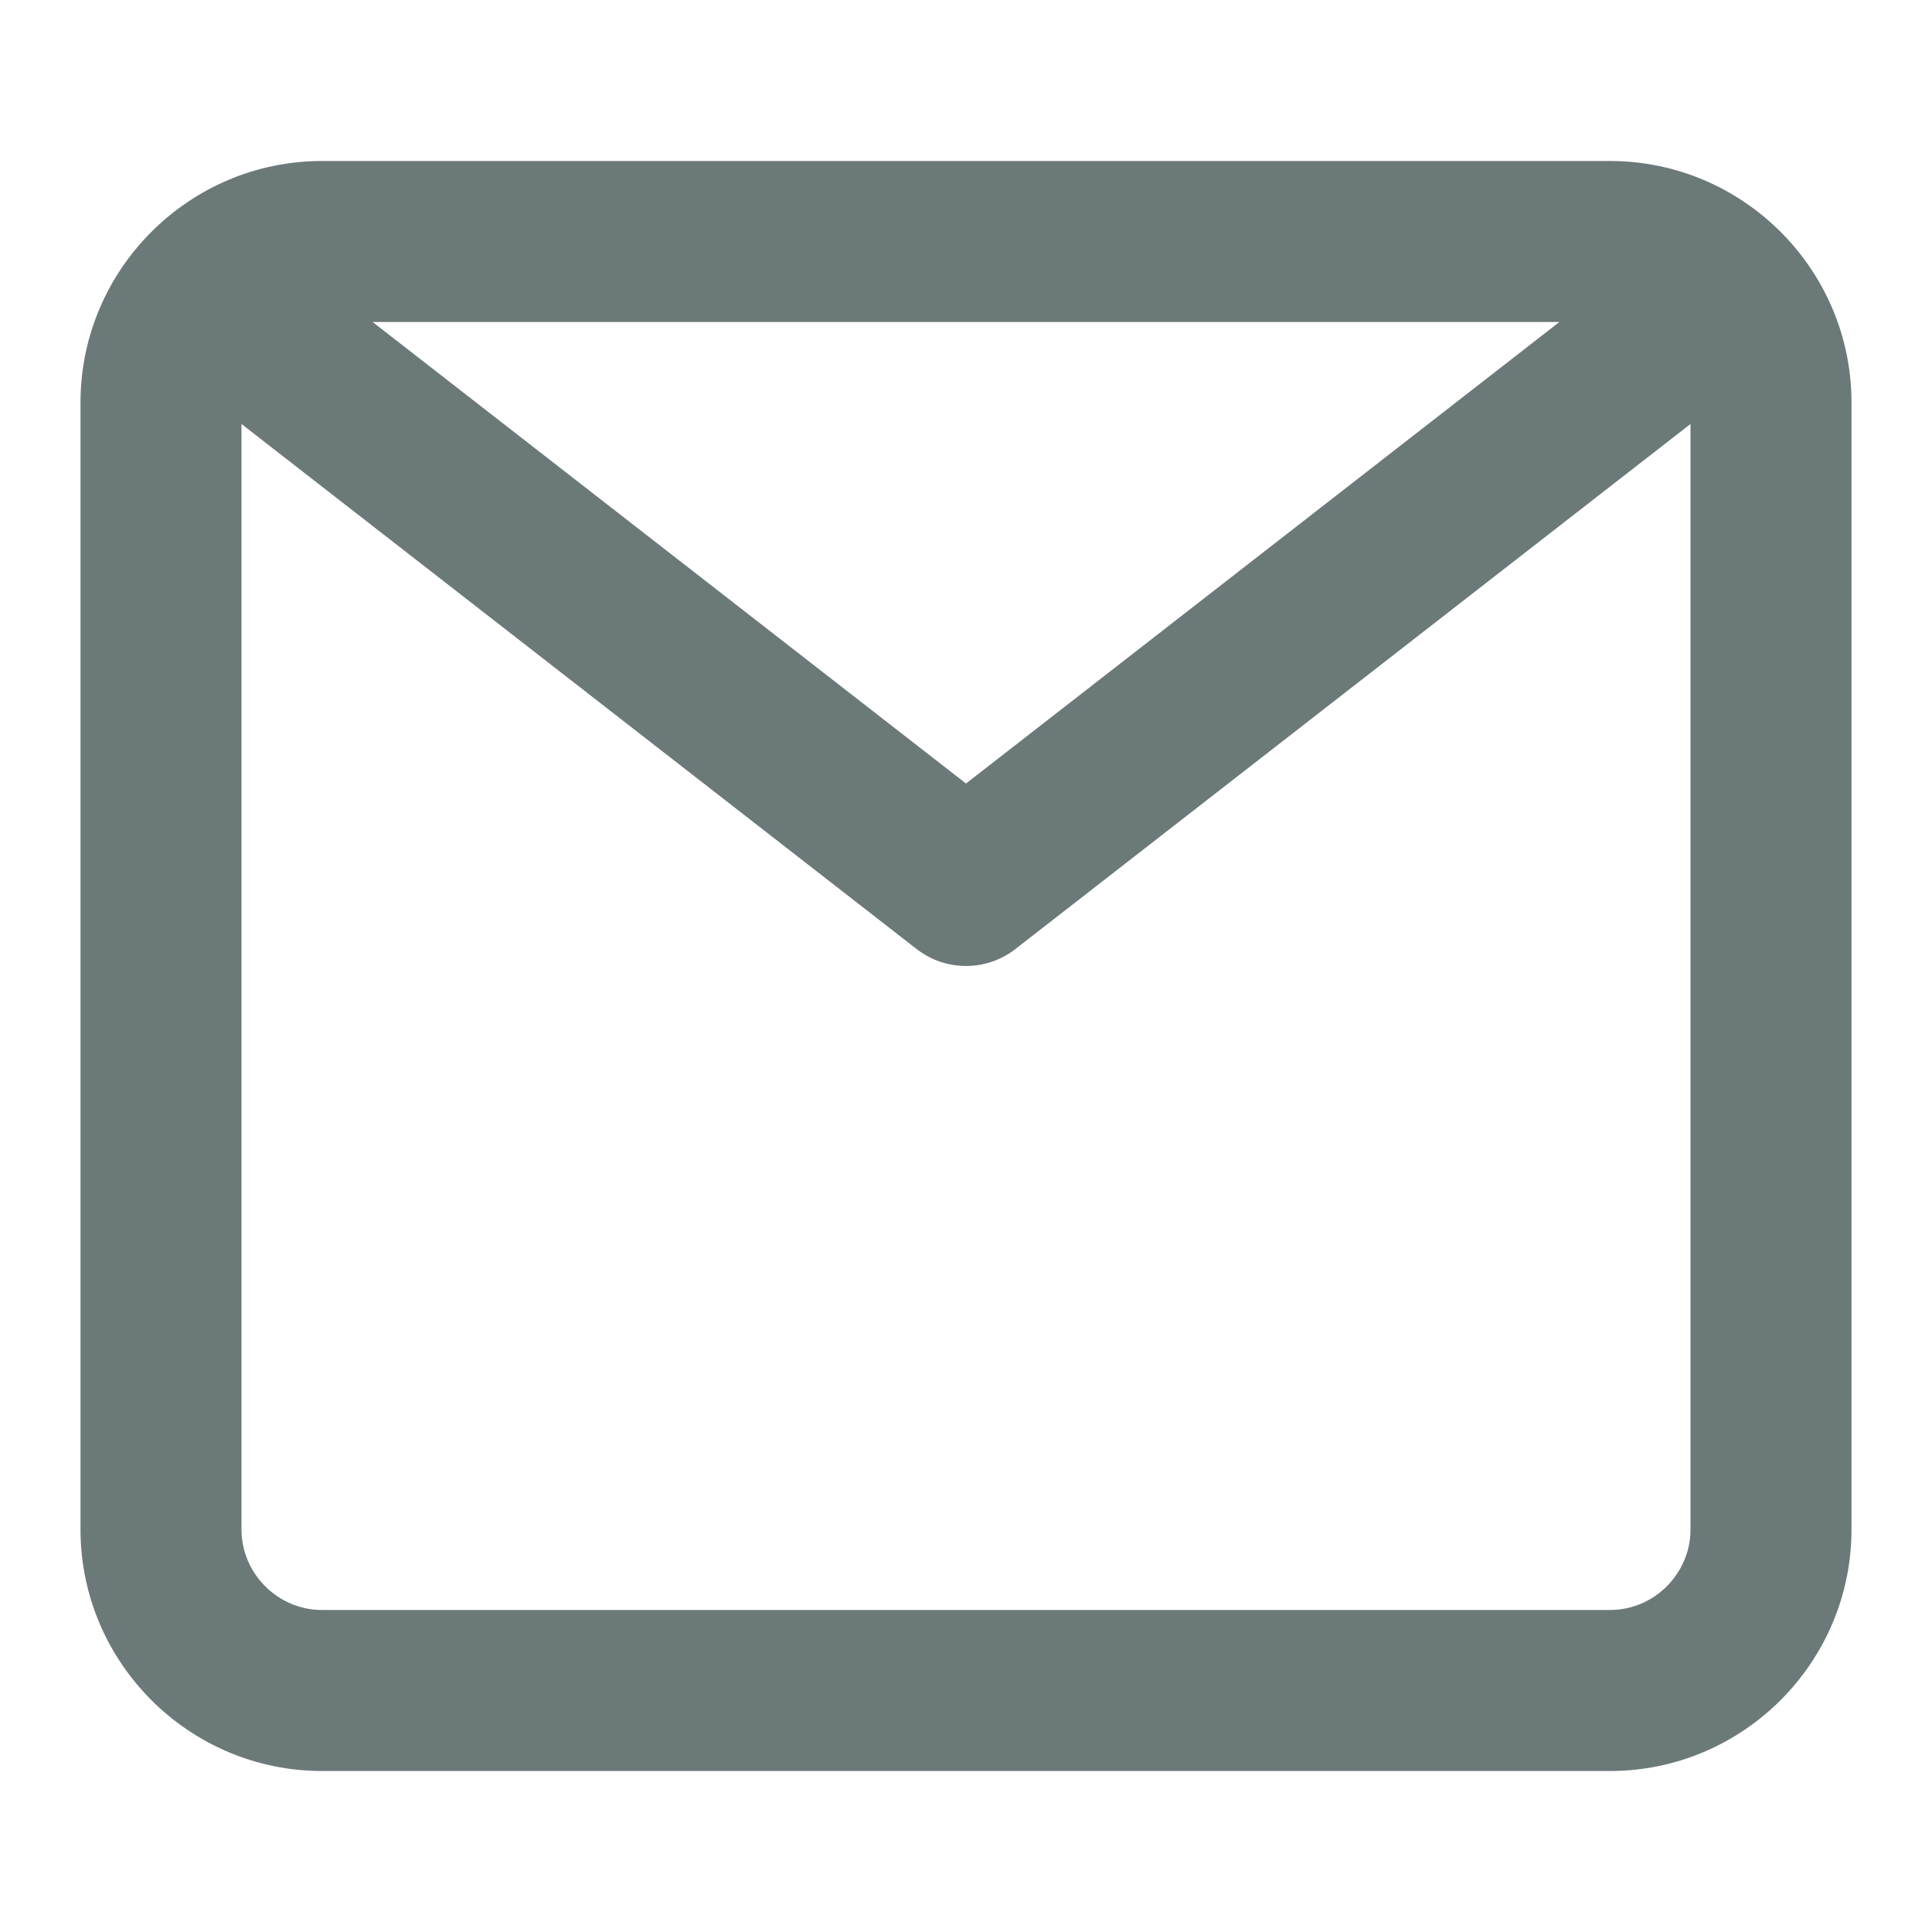
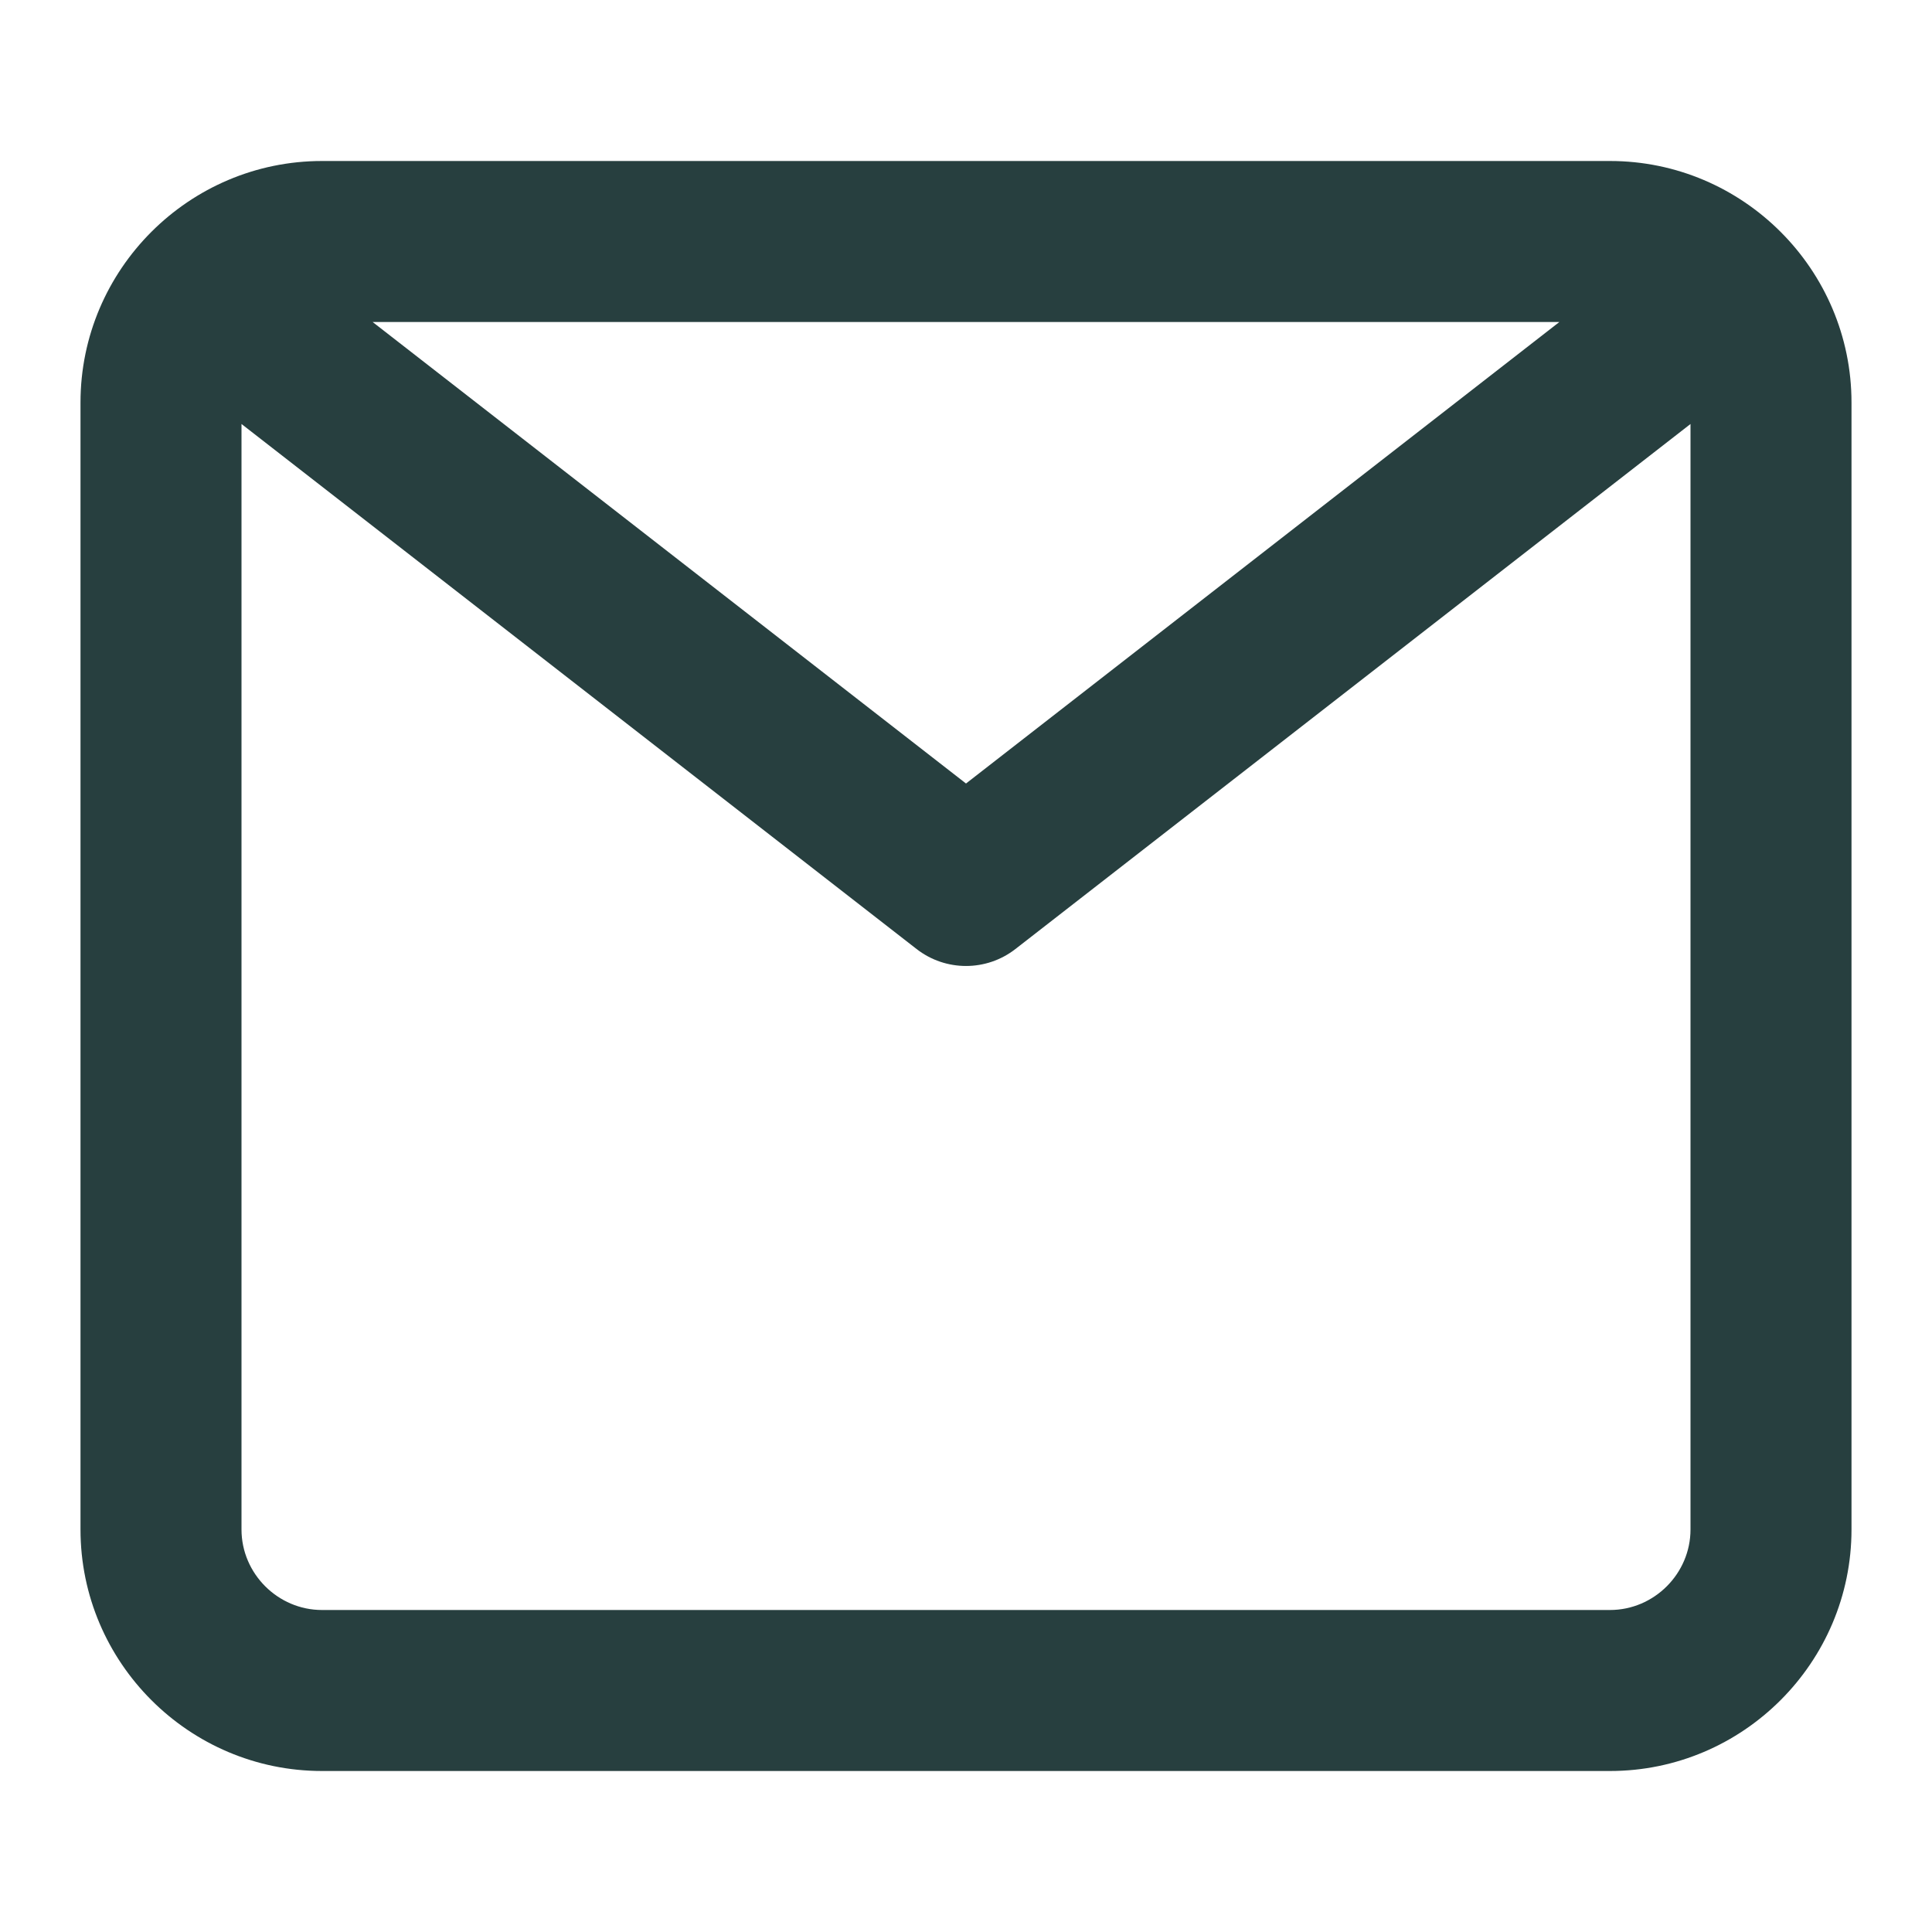
<svg xmlns="http://www.w3.org/2000/svg" width="24" height="24" fill="none" viewBox="0 0 24 24" class="w-6 h-6 [&amp;_path]:fill-black group-hover:hidden " data-di-res-id="c991713b-86c3f474" data-di-rand="1731566797234">
-   <path fill="#6C7979" fill-rule="evenodd" d="M4 2h16c1.652 0 3 1.348 3 3v14c0 1.652-1.348 3-3 3H4c-1.652 0-3-1.348-3-3V5c0-1.652 1.348-3 3-3zm.629 2L12 9.733 19.371 4H4.63zM21 5.267l-8.386 6.522c-.361.281-.867.281-1.228 0L3 5.267V19c0 .548.452 1 1 1h16c.548 0 1-.452 1-1V5.267z" clip-rule="evenodd" />
+   <path fill="#273F3F" fill-rule="evenodd" d="M4 2h16c1.652 0 3 1.348 3 3v14c0 1.652-1.348 3-3 3H4c-1.652 0-3-1.348-3-3V5c0-1.652 1.348-3 3-3zm.629 2L12 9.733 19.371 4H4.63zM21 5.267l-8.386 6.522c-.361.281-.867.281-1.228 0L3 5.267V19c0 .548.452 1 1 1h16c.548 0 1-.452 1-1V5.267z" clip-rule="evenodd" />
</svg>
